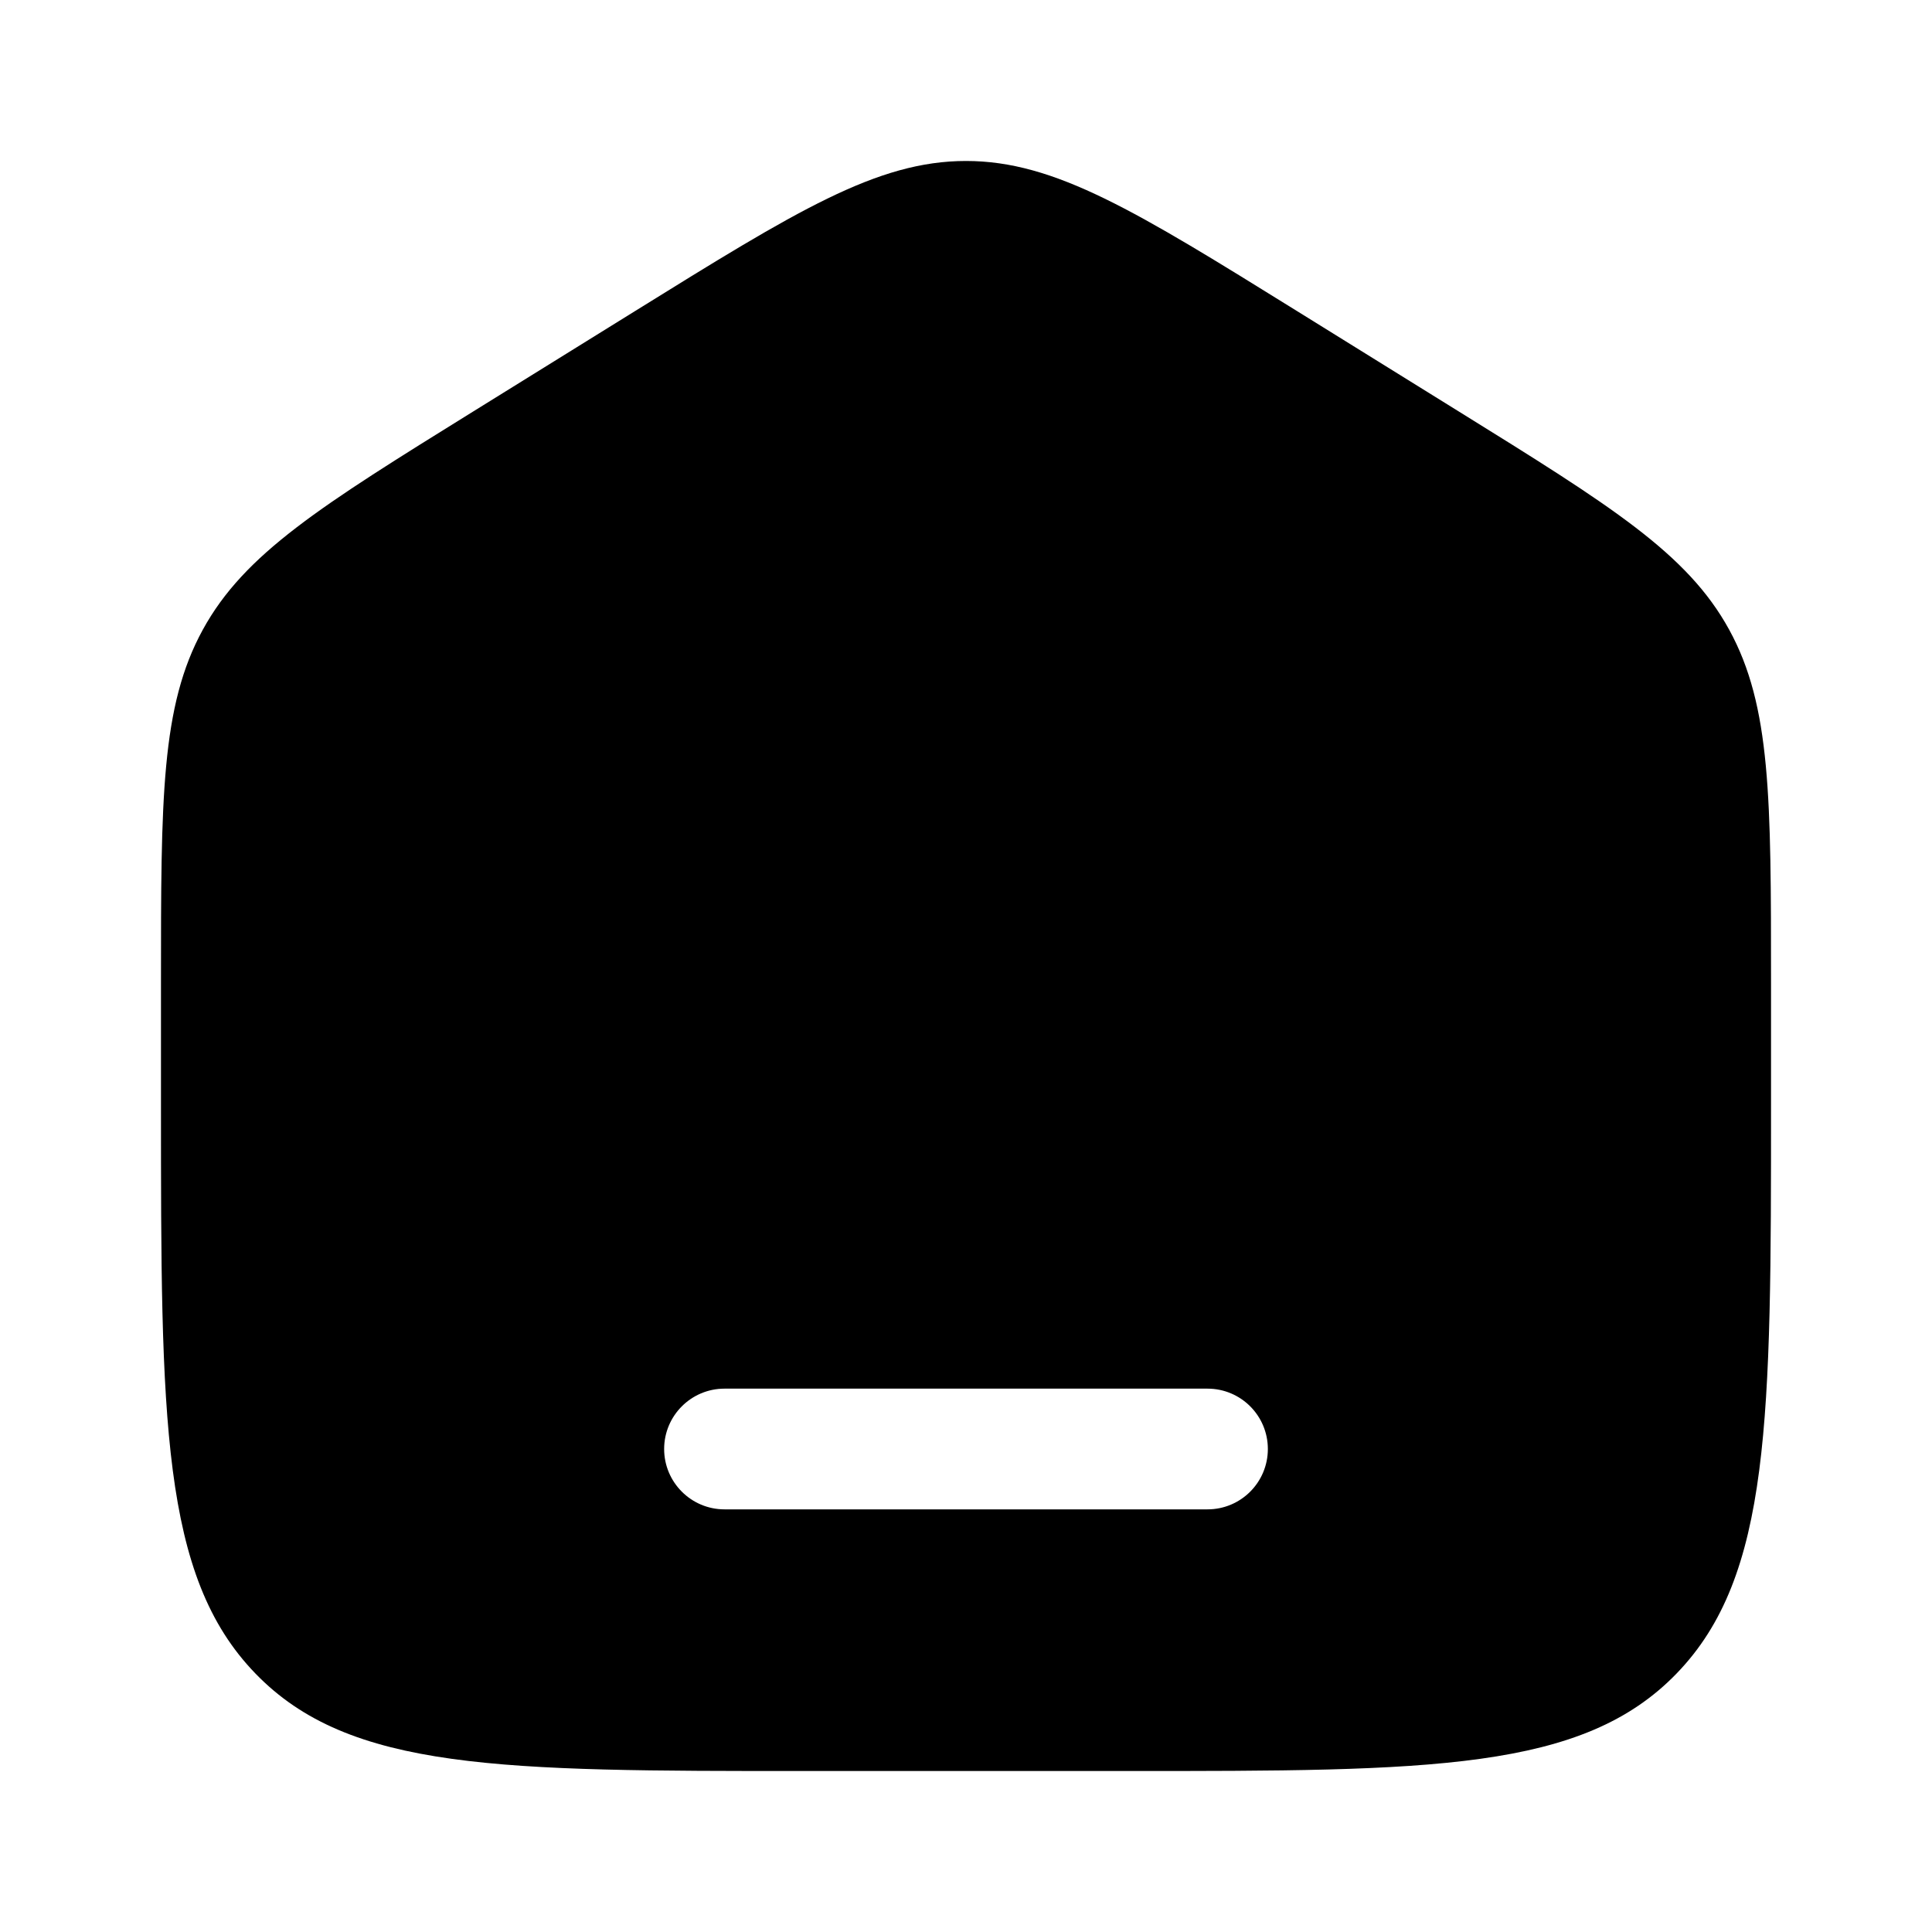
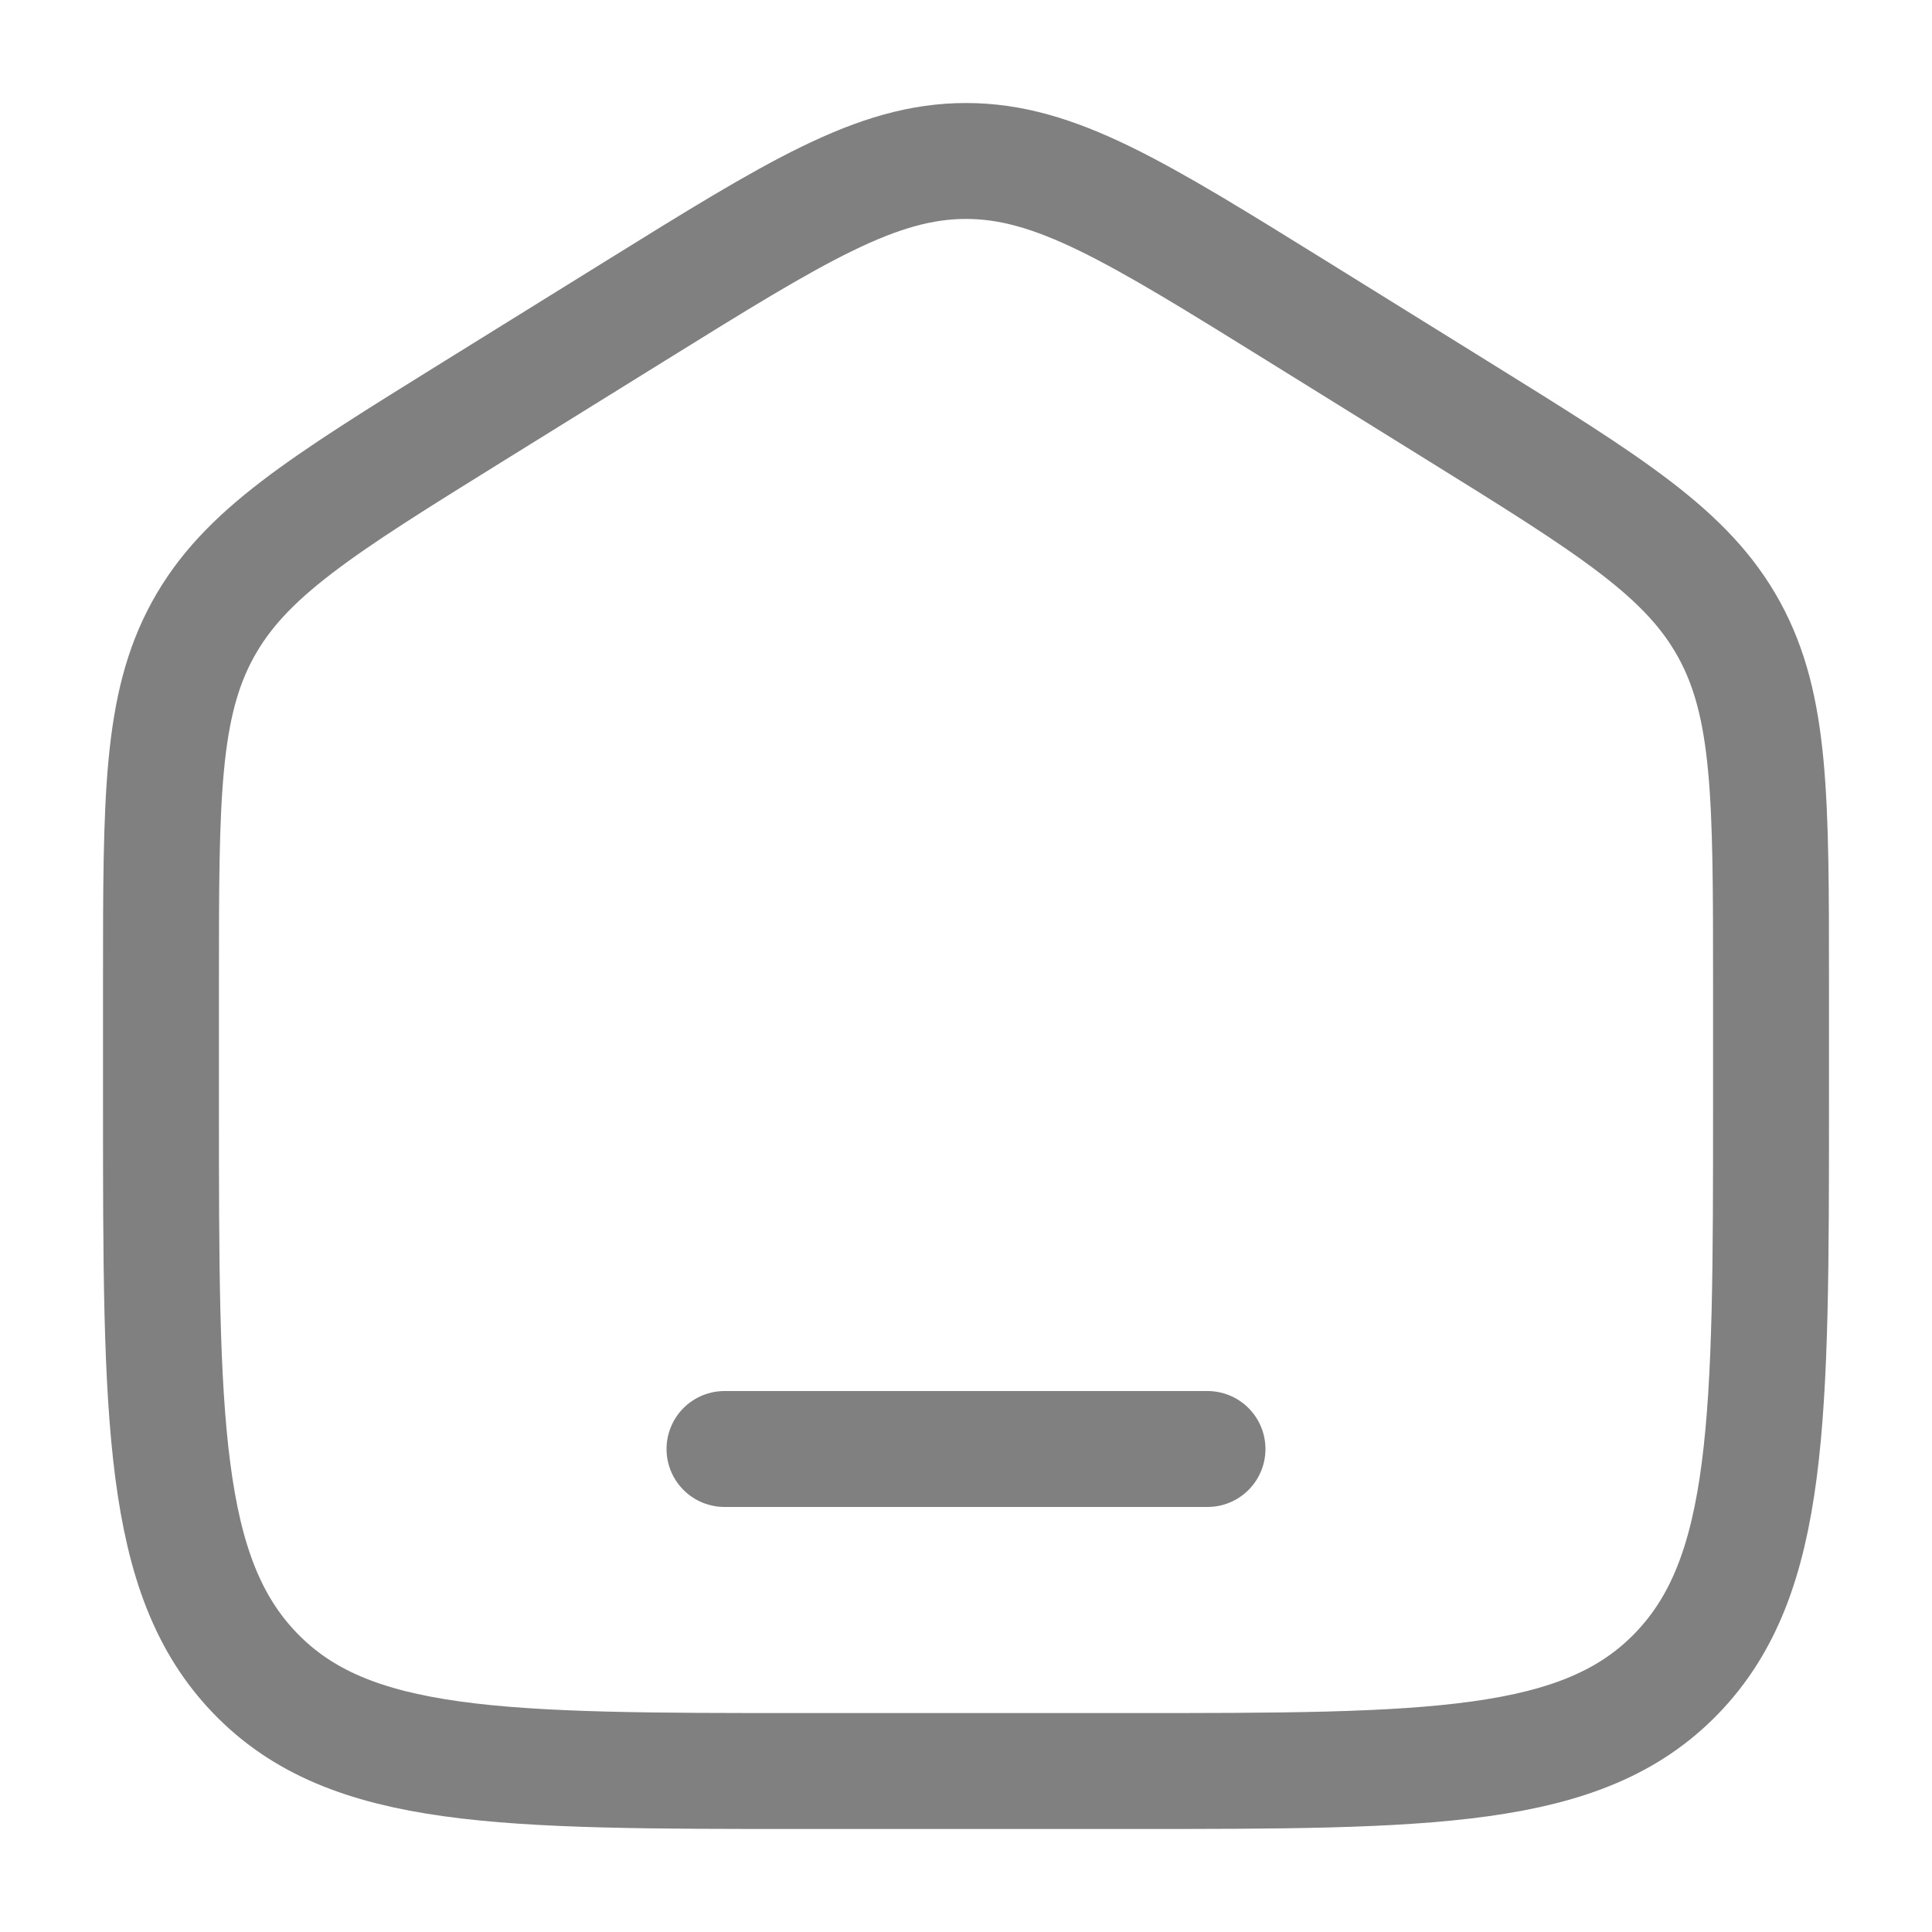
<svg xmlns="http://www.w3.org/2000/svg" width="25" height="25" viewBox="0 0 25 25" fill="none">
-   <path fill-rule="evenodd" clip-rule="evenodd" d="M2.624 8.149C2.083 9.137 2.083 10.329 2.083 12.712V14.297C2.083 18.36 2.083 20.392 3.304 21.654C4.524 22.917 6.488 22.917 10.417 22.917H14.584C18.512 22.917 20.476 22.917 21.696 21.654C22.917 20.392 22.917 18.36 22.917 14.297V12.712C22.917 10.329 22.917 9.137 22.376 8.149C21.835 7.161 20.847 6.547 18.871 5.321L16.788 4.028C14.699 2.732 13.654 2.083 12.5 2.083C11.346 2.083 10.302 2.732 8.213 4.028L6.129 5.321C4.153 6.547 3.165 7.161 2.624 8.149ZM9.375 17.969C8.944 17.969 8.594 18.319 8.594 18.75C8.594 19.181 8.944 19.531 9.375 19.531H15.625C16.057 19.531 16.406 19.181 16.406 18.75C16.406 18.319 16.057 17.969 15.625 17.969H9.375Z" fill="black" />
+   <path d="M2.083 12.712C2.083 10.329 2.083 9.137 2.624 8.149C3.165 7.161 4.153 6.547 6.129 5.321L8.213 4.028C10.302 2.732 11.346 2.083 12.5 2.083C13.654 2.083 14.699 2.732 16.788 4.028L18.871 5.321C20.847 6.547 21.835 7.161 22.376 8.149C22.917 9.137 22.917 10.329 22.917 12.712V14.297C22.917 18.36 22.917 20.392 21.696 21.654C20.476 22.917 18.512 22.917 14.583 22.917H10.417C6.488 22.917 4.524 22.917 3.304 21.654C2.083 20.392 2.083 18.36 2.083 14.297V12.712Z" stroke="#808080" stroke-width="1.5" />
+   <path d="M15.625 18.75H9.375" stroke="#808080" stroke-width="1.5" stroke-linecap="round" />
</svg>
